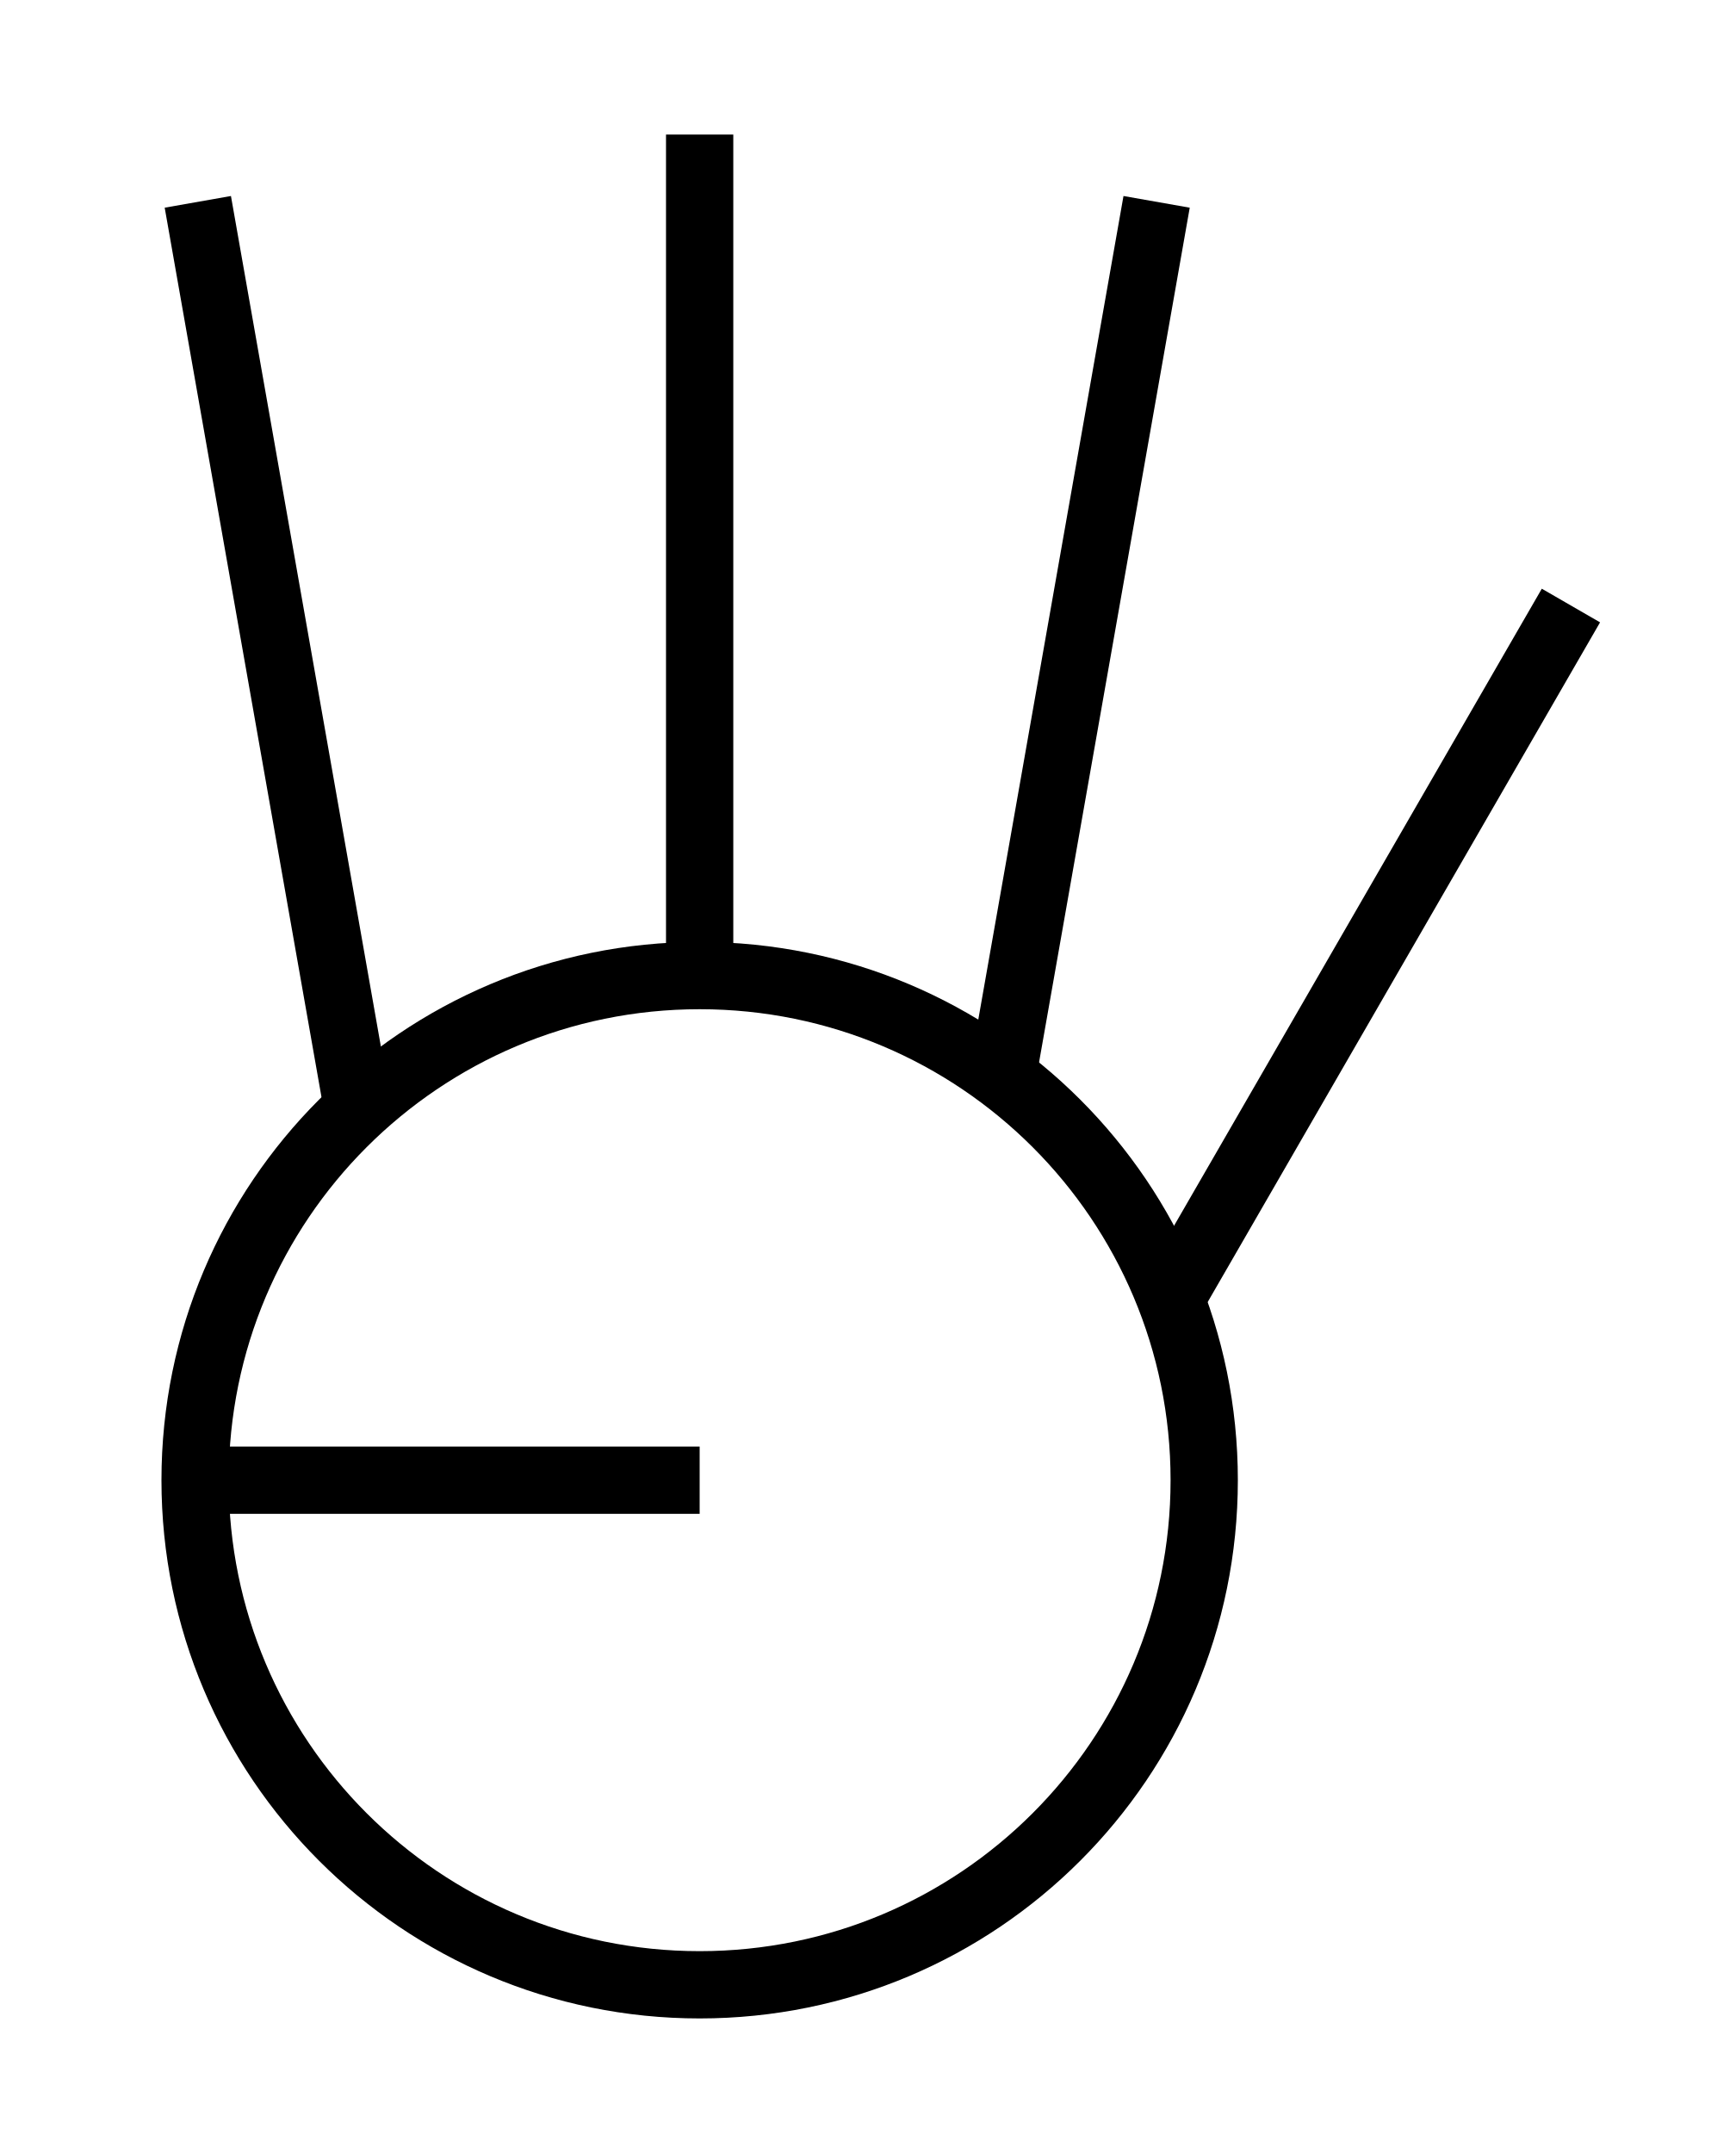
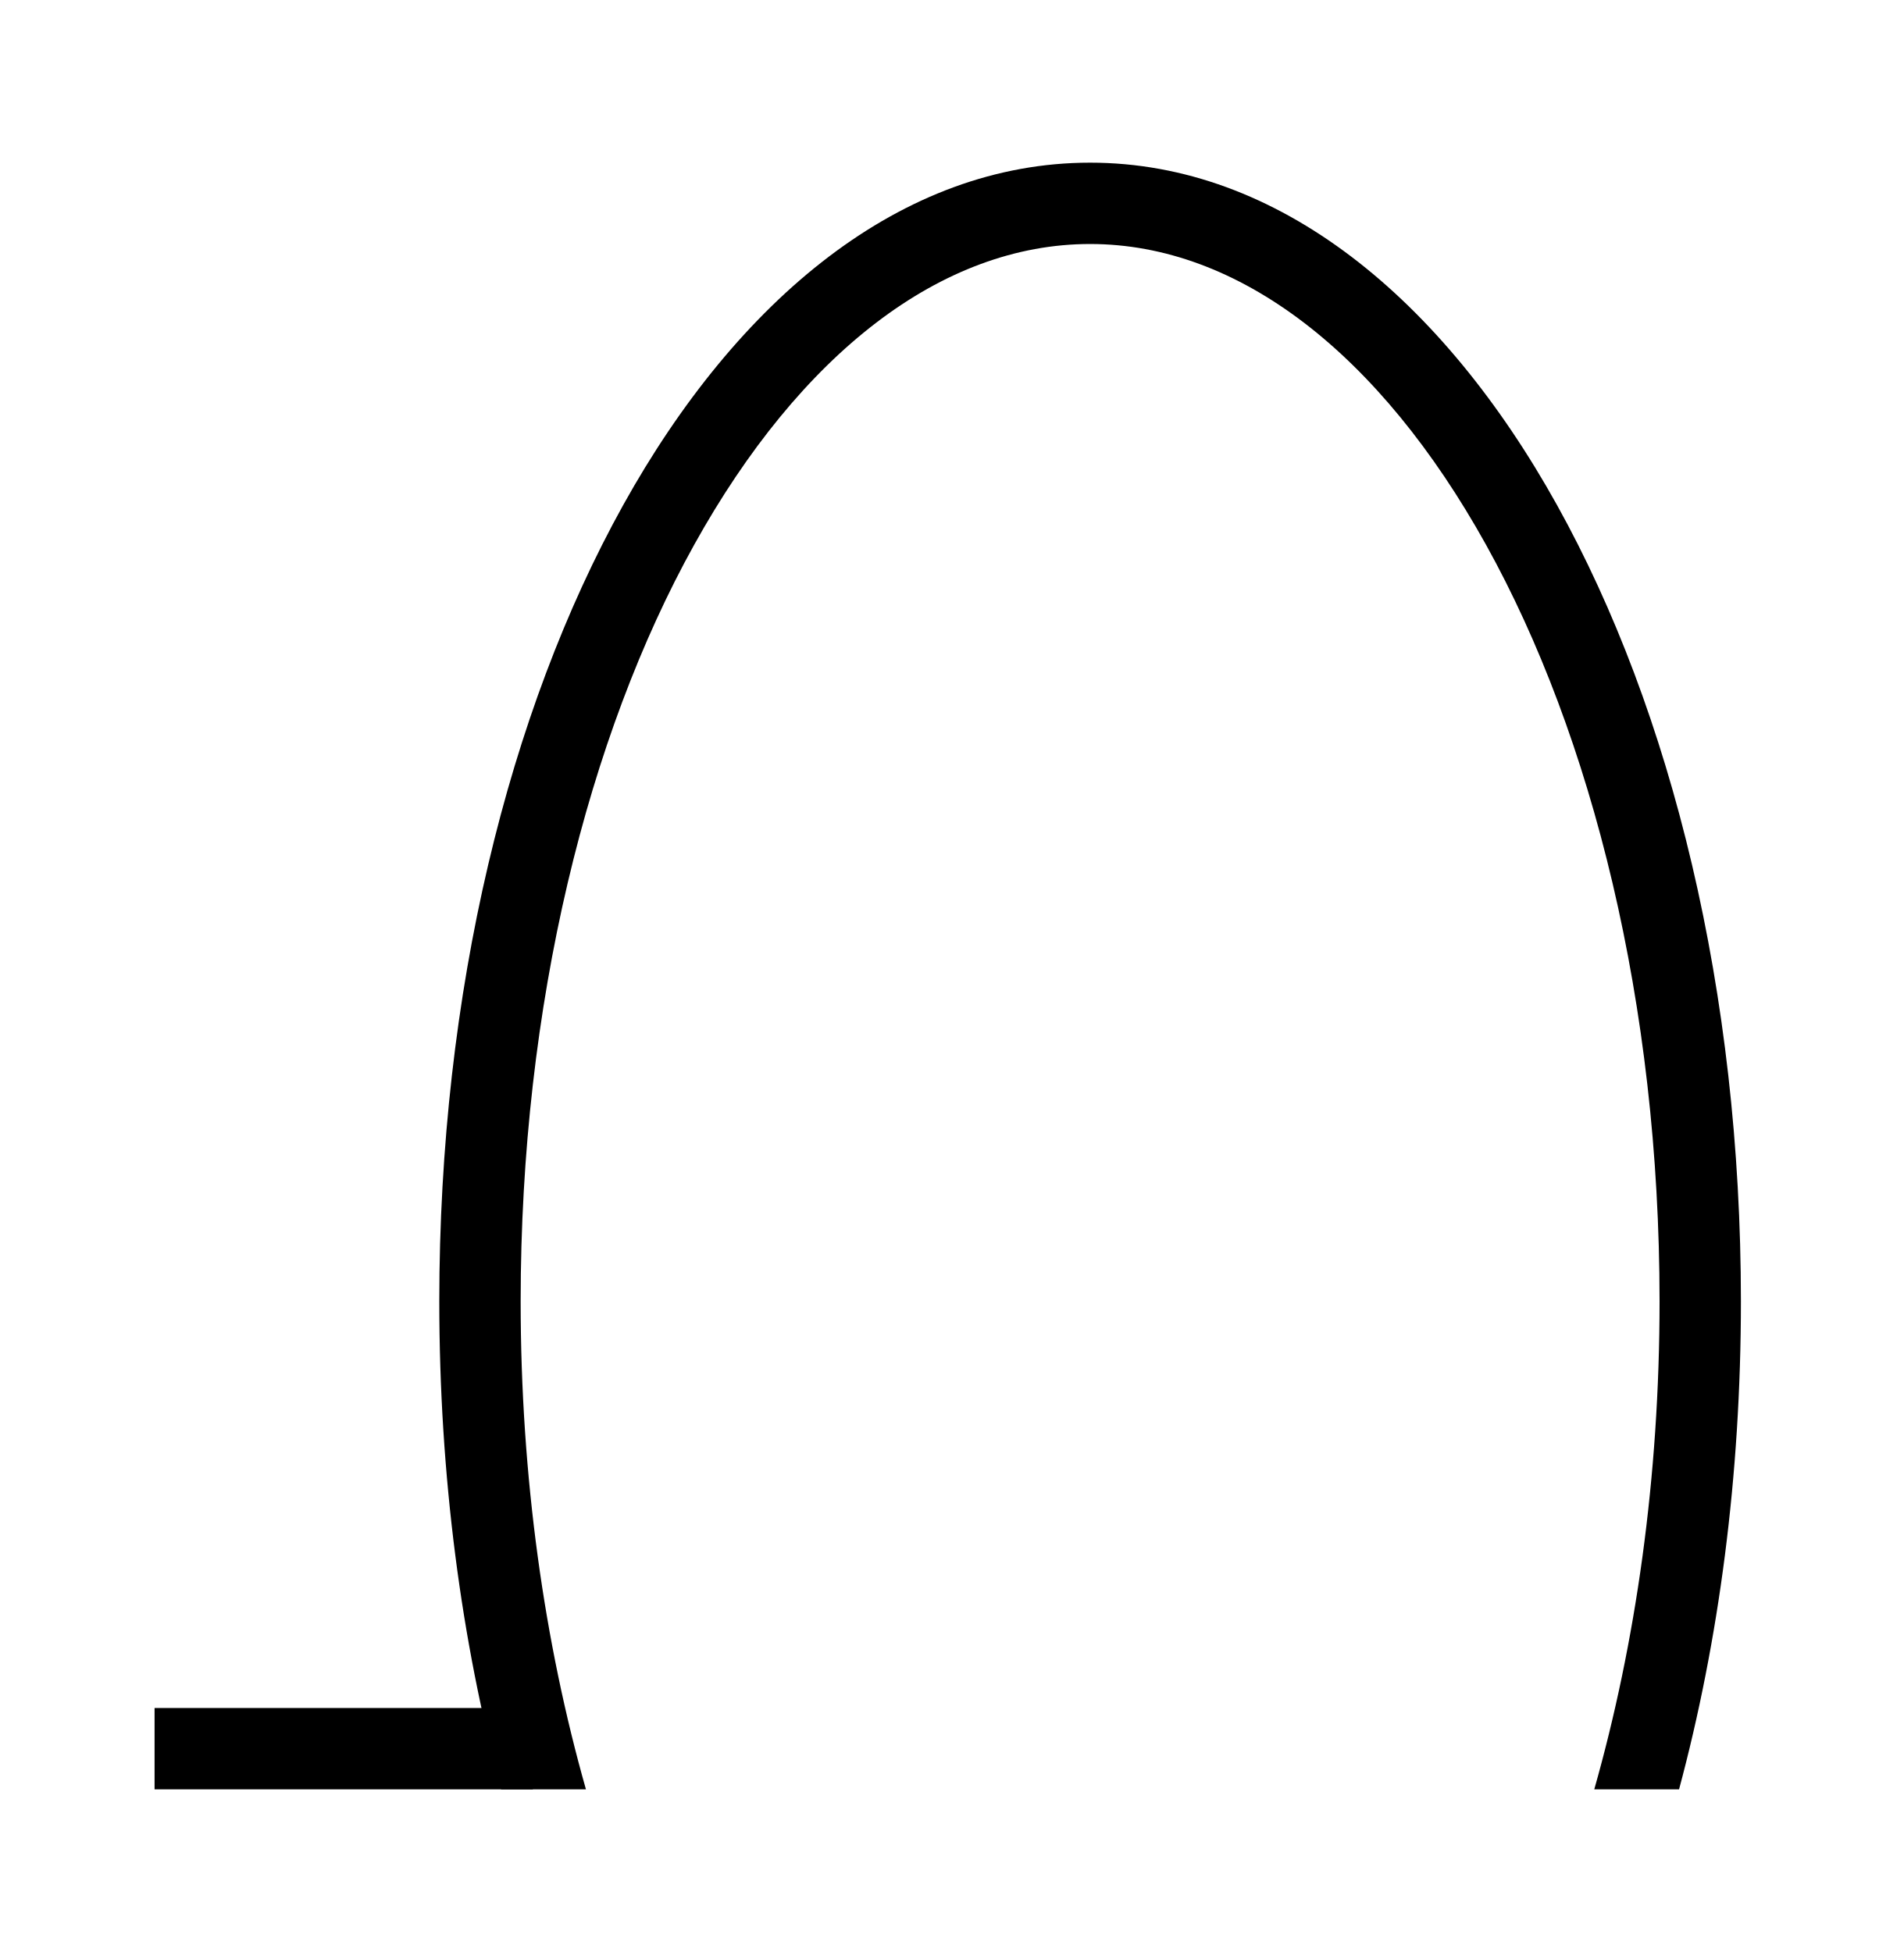
- <svg xmlns="http://www.w3.org/2000/svg" width="645" height="800" viewBox="0 0 645 800" version="1.1" id="svg1" xml:space="preserve">
+ <svg xmlns="http://www.w3.org/2000/svg" width="585" height="600" viewBox="0 0 585 600" version="1.1" id="svg1" xml:space="preserve">
  <defs id="defs1" />
-   <g id="layer1" transform="translate(64.99999,355)">
-     <circle style="opacity:1;fill:none;stroke:#000000;stroke-width:25;stroke-opacity:1" id="path2" cx="195" cy="195" r="187.5" />
-     <path style="opacity:1;fill:none;fill-rule:evenodd;stroke:#000000;stroke-width:25" d="M 195,7.5 V -305" id="path16" />
-     <path style="opacity:1;fill:none;fill-rule:evenodd;stroke:#000000;stroke-width:25" d="M 67.948,57.109 8.513,-280" id="path18" />
-     <path style="opacity:1;fill:none;fill-rule:evenodd;stroke:#000000;stroke-width:25" d="M 364.813,-280 307.5,45.038" id="path19" />
-     <path style="opacity:1;fill:none;fill-rule:evenodd;stroke:#000000;stroke-width:25" d="M 518.78,-130 370,127.694" id="path20" />
-     <path style="opacity:1;fill:none;fill-rule:evenodd;stroke:#000000;stroke-width:25" d="M 7.5,195 H 195" id="path1" />
+   <g id="layer1" transform="translate(140,205)">
+     <path id="path1" style="color:#000000;opacity:1;fill:#000000;fill-rule:evenodd;stroke-width:25;stroke-dasharray:none" d="m 194.997,-155 c -57.856,0 -108.262,41.844 -143.503,105.279 C 16.252,13.713 -5,99.929 -5,195.003 -5,248.661 1.776,299.49 14.01,345 H 40.066 C 27.334,300.162 20.002,249.153 20.002,195.003 c 0,-91.321 20.722,-173.864 53.342,-232.579 32.62,-58.716 75.957,-92.422 121.654,-92.422 45.696,0 89.04,33.706 121.66,92.422 32.62,58.716 53.342,141.258 53.342,232.579 0,54.15 -7.332,105.16 -20.064,149.997 h 26.058 C 388.226,299.49 395,248.661 395,195.003 395,99.929 373.75,13.713 338.508,-49.721 303.267,-113.156 252.853,-155 194.997,-155 Z" />
+     <path style="opacity:1;fill:none;fill-rule:evenodd;stroke:#000000;stroke-width:25;stroke-opacity:1" d="m 23.759,332.5 h -116.259" id="path5" />
  </g>
</svg>
